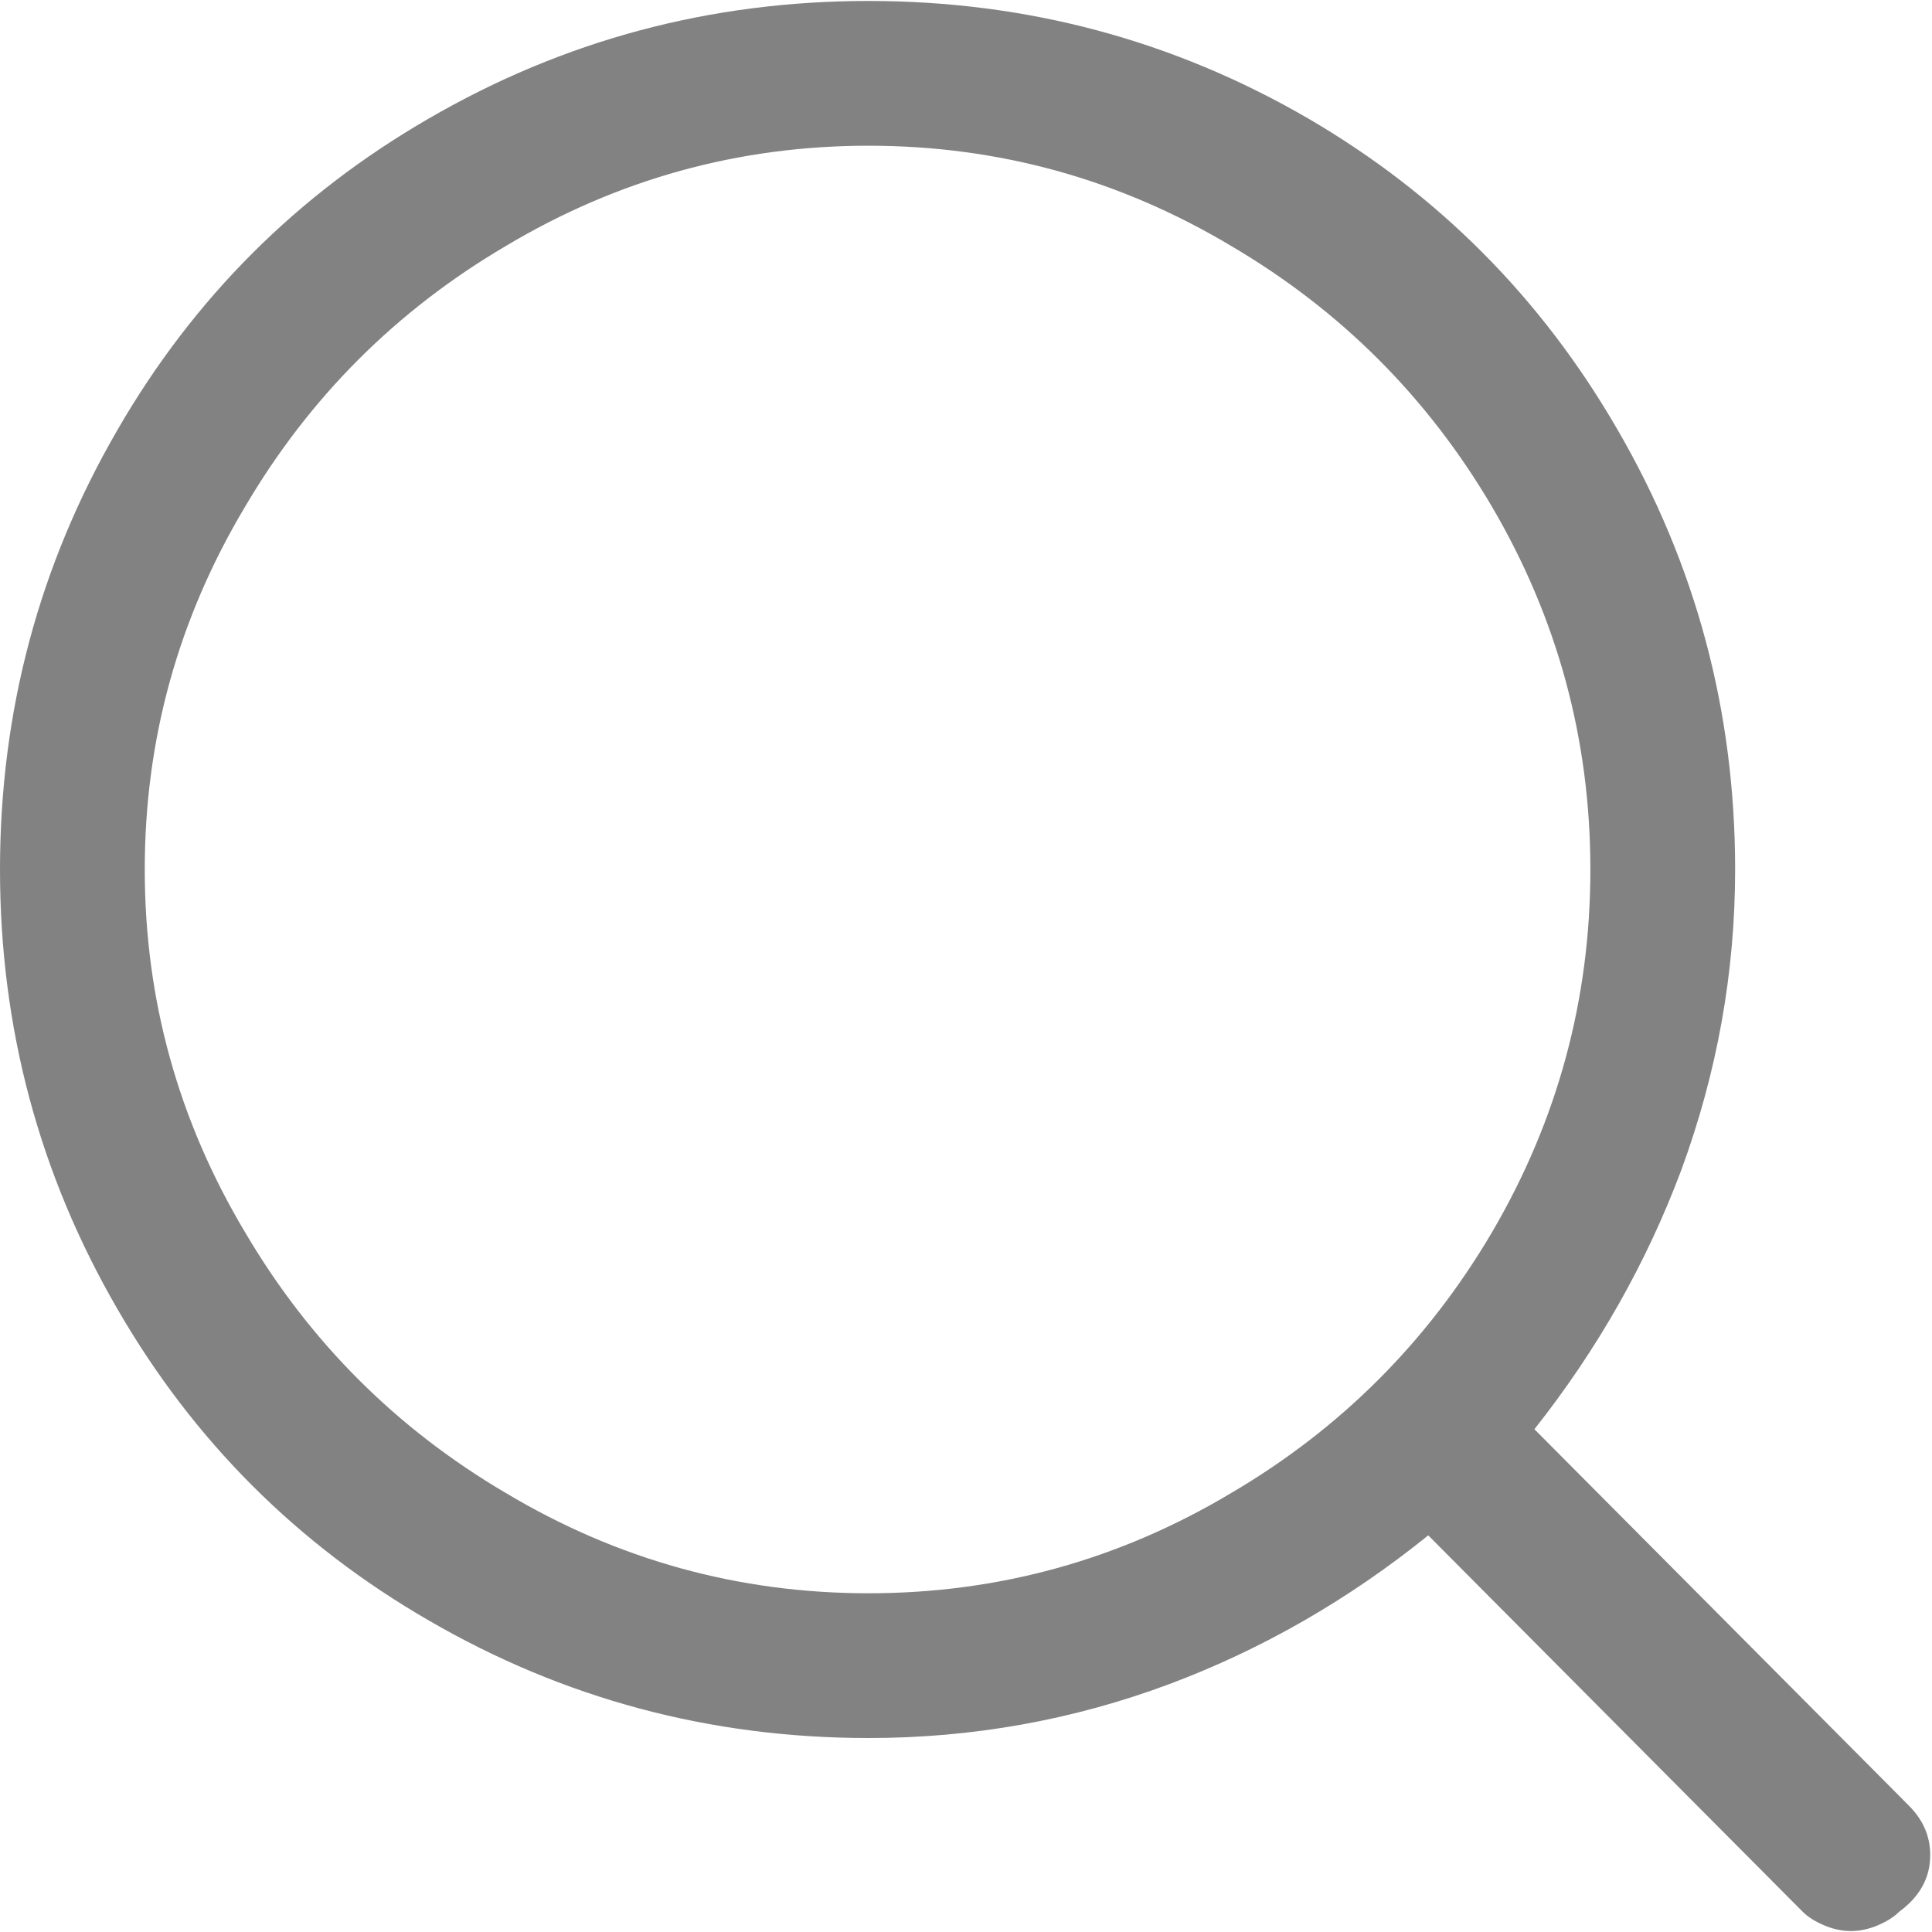
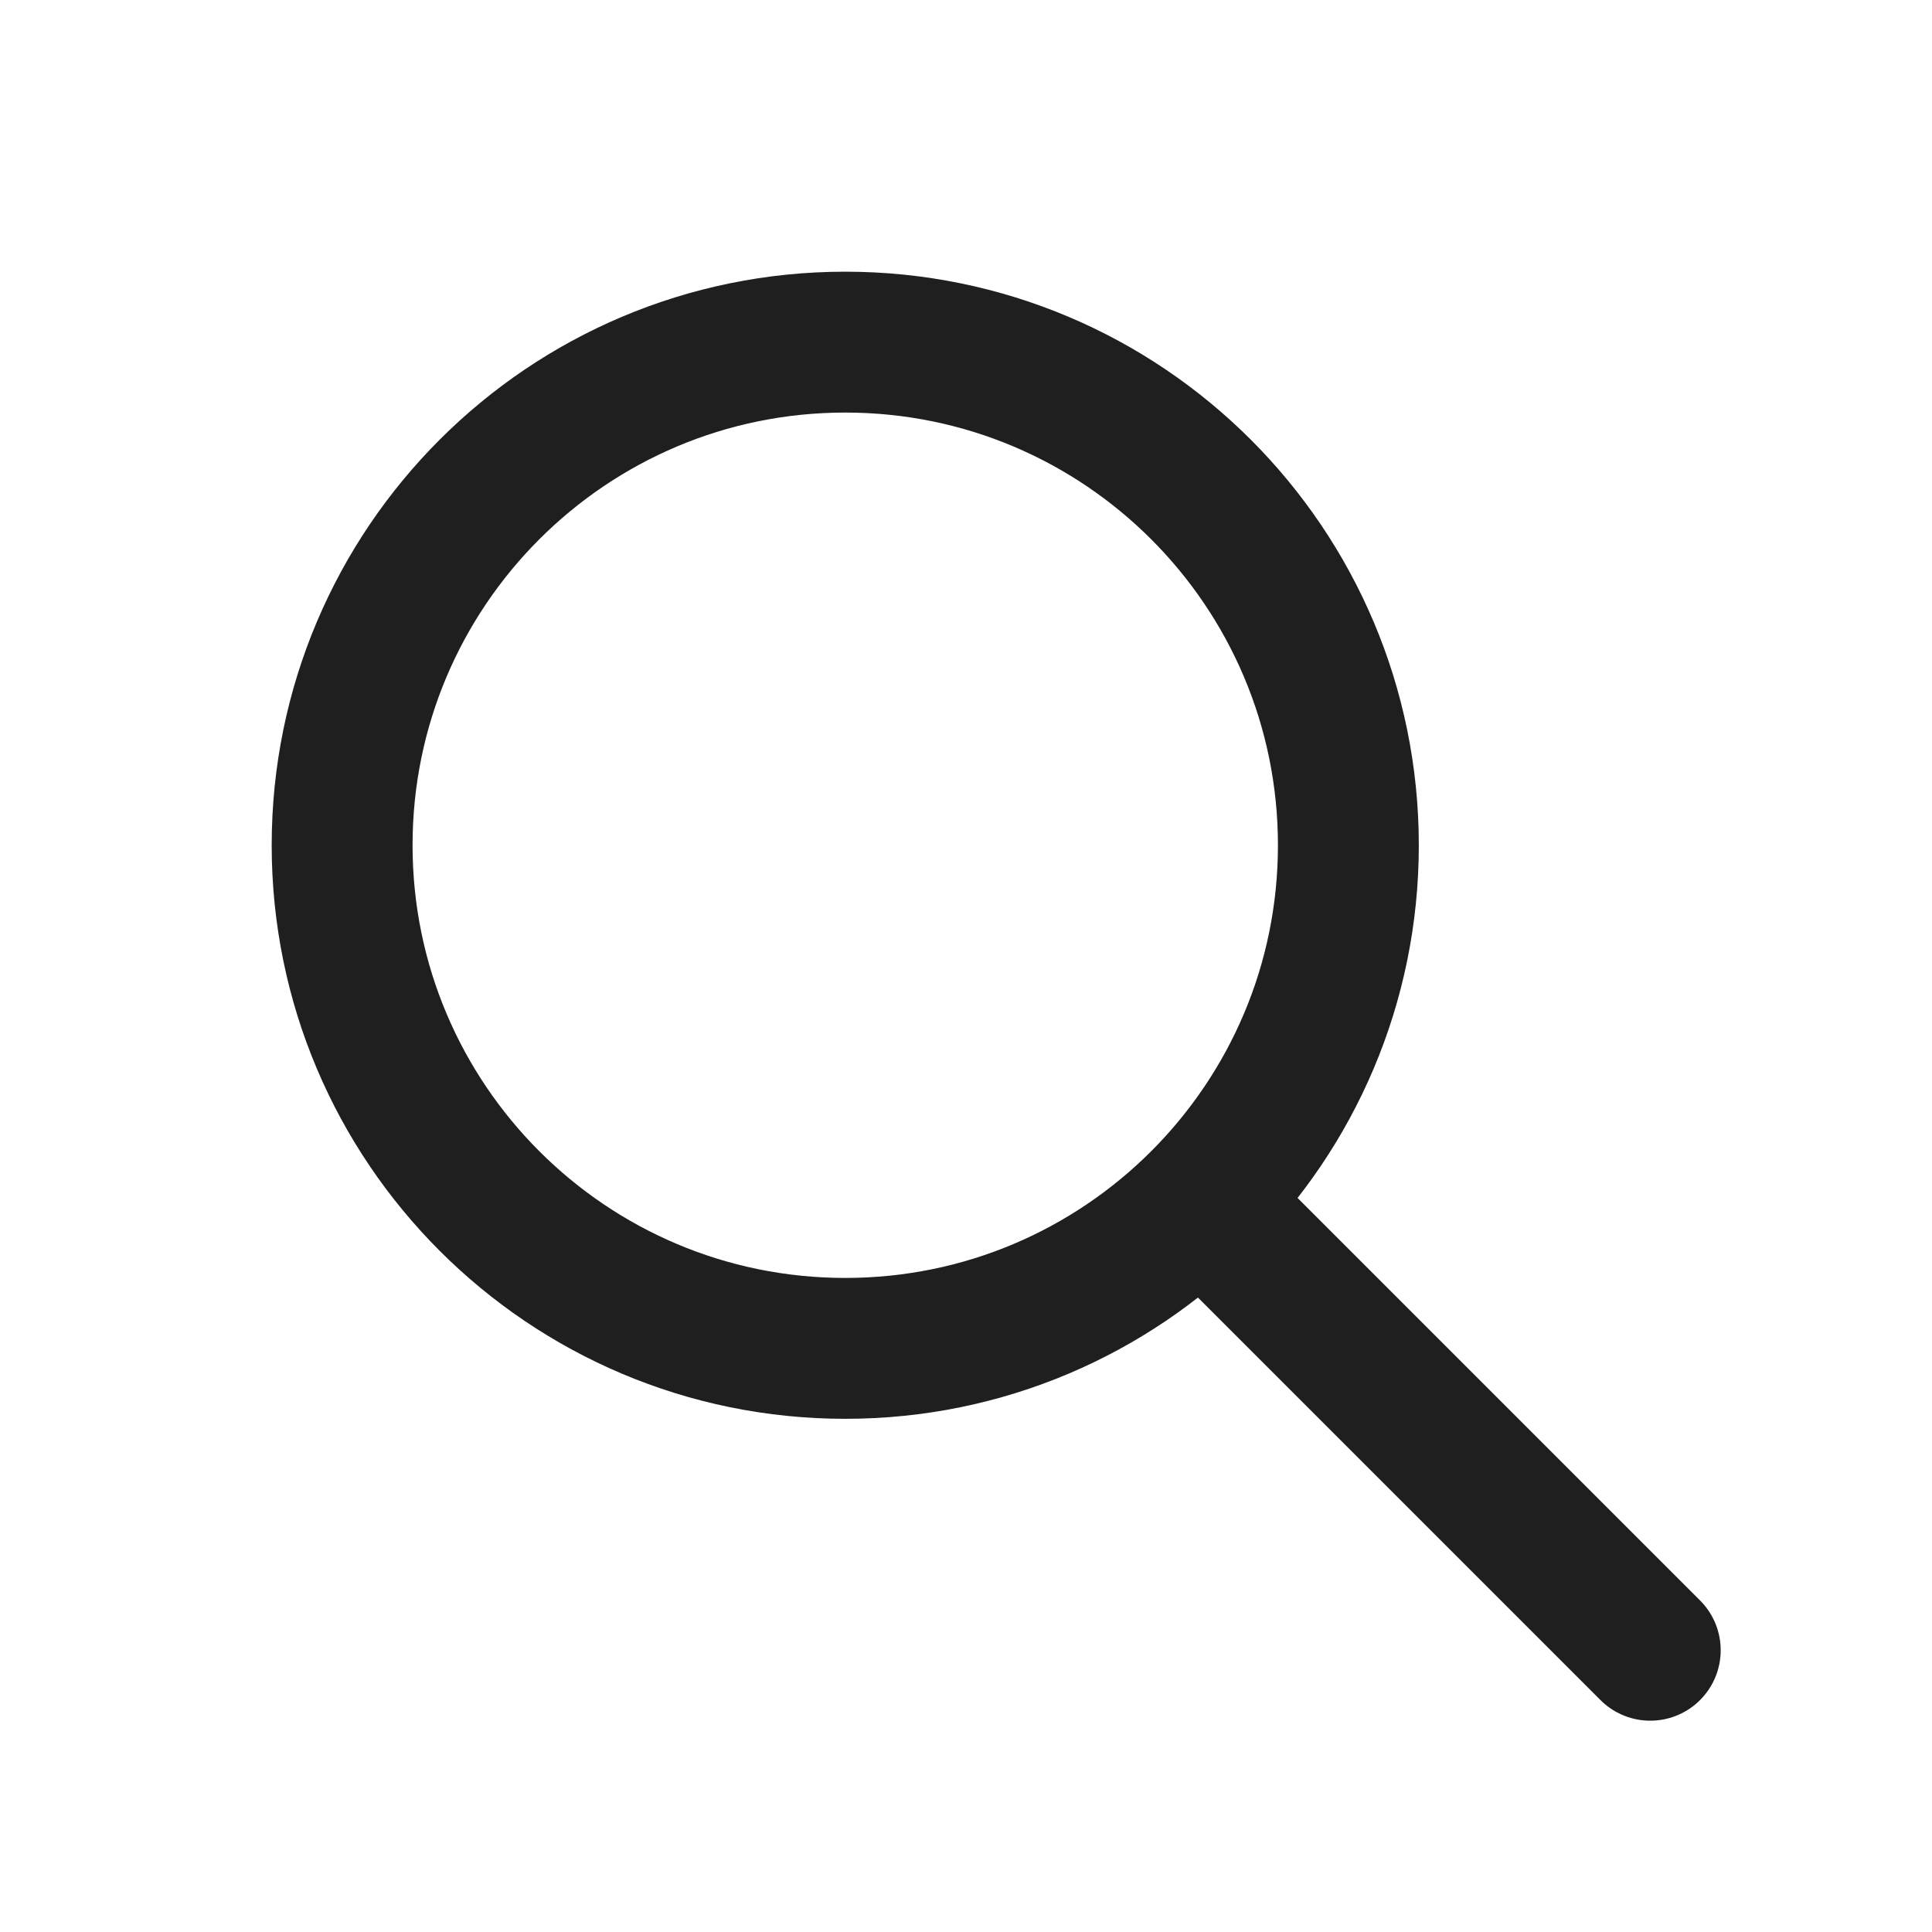
- <svg xmlns="http://www.w3.org/2000/svg" viewBox="0 0 1001 1000" width="20" height="20" aria-hidden="true">
-   <g transform="translate(0 829) scale(1 -1)">
-     <path fill="#828282" d="M989 -106 795 89Q844 151 871 223Q899 299 899 379Q899 502 838 607Q779 709 678 768Q573 829 450.0 829.0Q327 829 222 768Q120 709 61 607Q0 502 0.0 379.0Q0 256 61 151Q120 49 222 -10Q327 -71 450 -71Q531 -71 606 -43Q678 -16 740 34L934 -161Q938 -165 945.0 -168.0Q952 -171 959.0 -171.0Q966 -171 973.0 -168.0Q980 -165 984 -161Q999 -150 1000.0 -134.0Q1001 -118 989 -106ZM75 379Q75 480 127 567Q177 652 262 702Q349 754 450.0 754.0Q551 754 638 702Q723 652 773 567Q824 480 824.0 379.0Q824 278 773 191Q723 106 638 56Q551 4 450.0 4.0Q349 4 262 56Q177 106 127 191Q75 278 75 379Z" />
-   </g>
+ <svg xmlns="http://www.w3.org/2000/svg" viewBox="0 0 24 24" width="20" height="20" fill="none" aria-hidden="true">
+   <circle cx="10.5" cy="10.5" r="6.25" stroke="#1F1F1F" stroke-width="1.75" />
+   <path d="M15.25 15.25L20.5 20.5" stroke="#1F1F1F" stroke-width="1.75" stroke-linecap="round" />
</svg>
